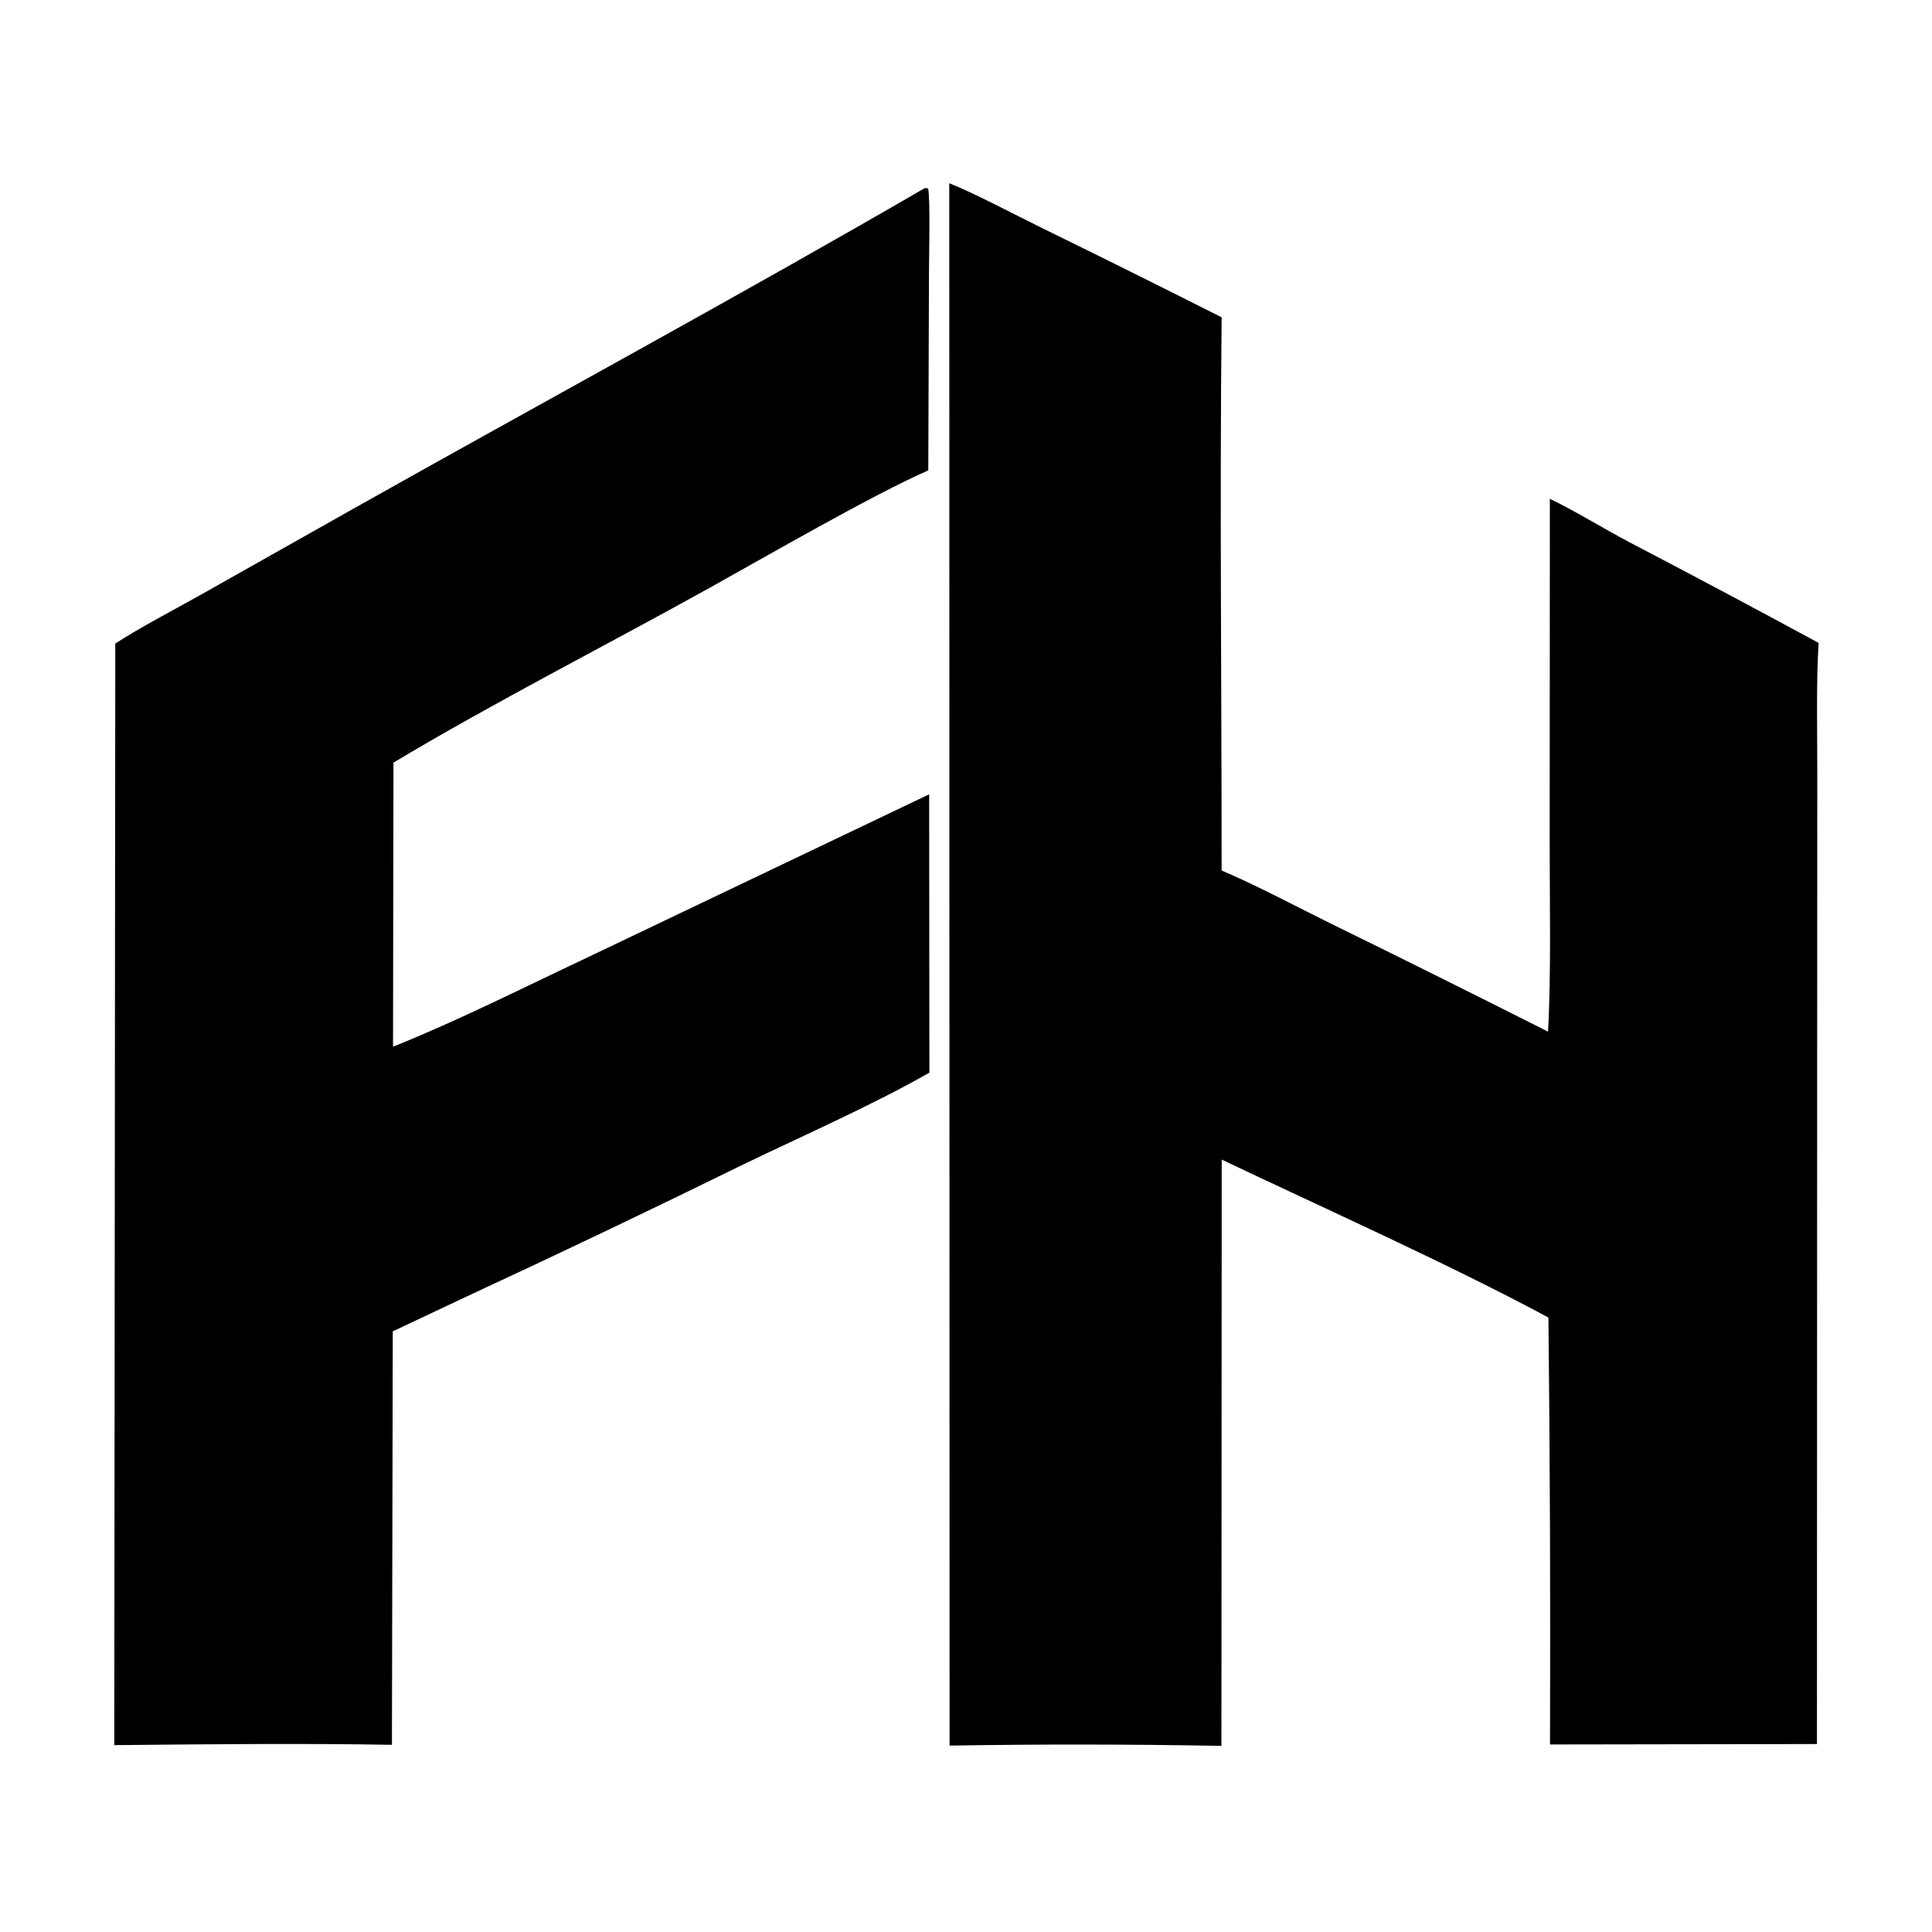
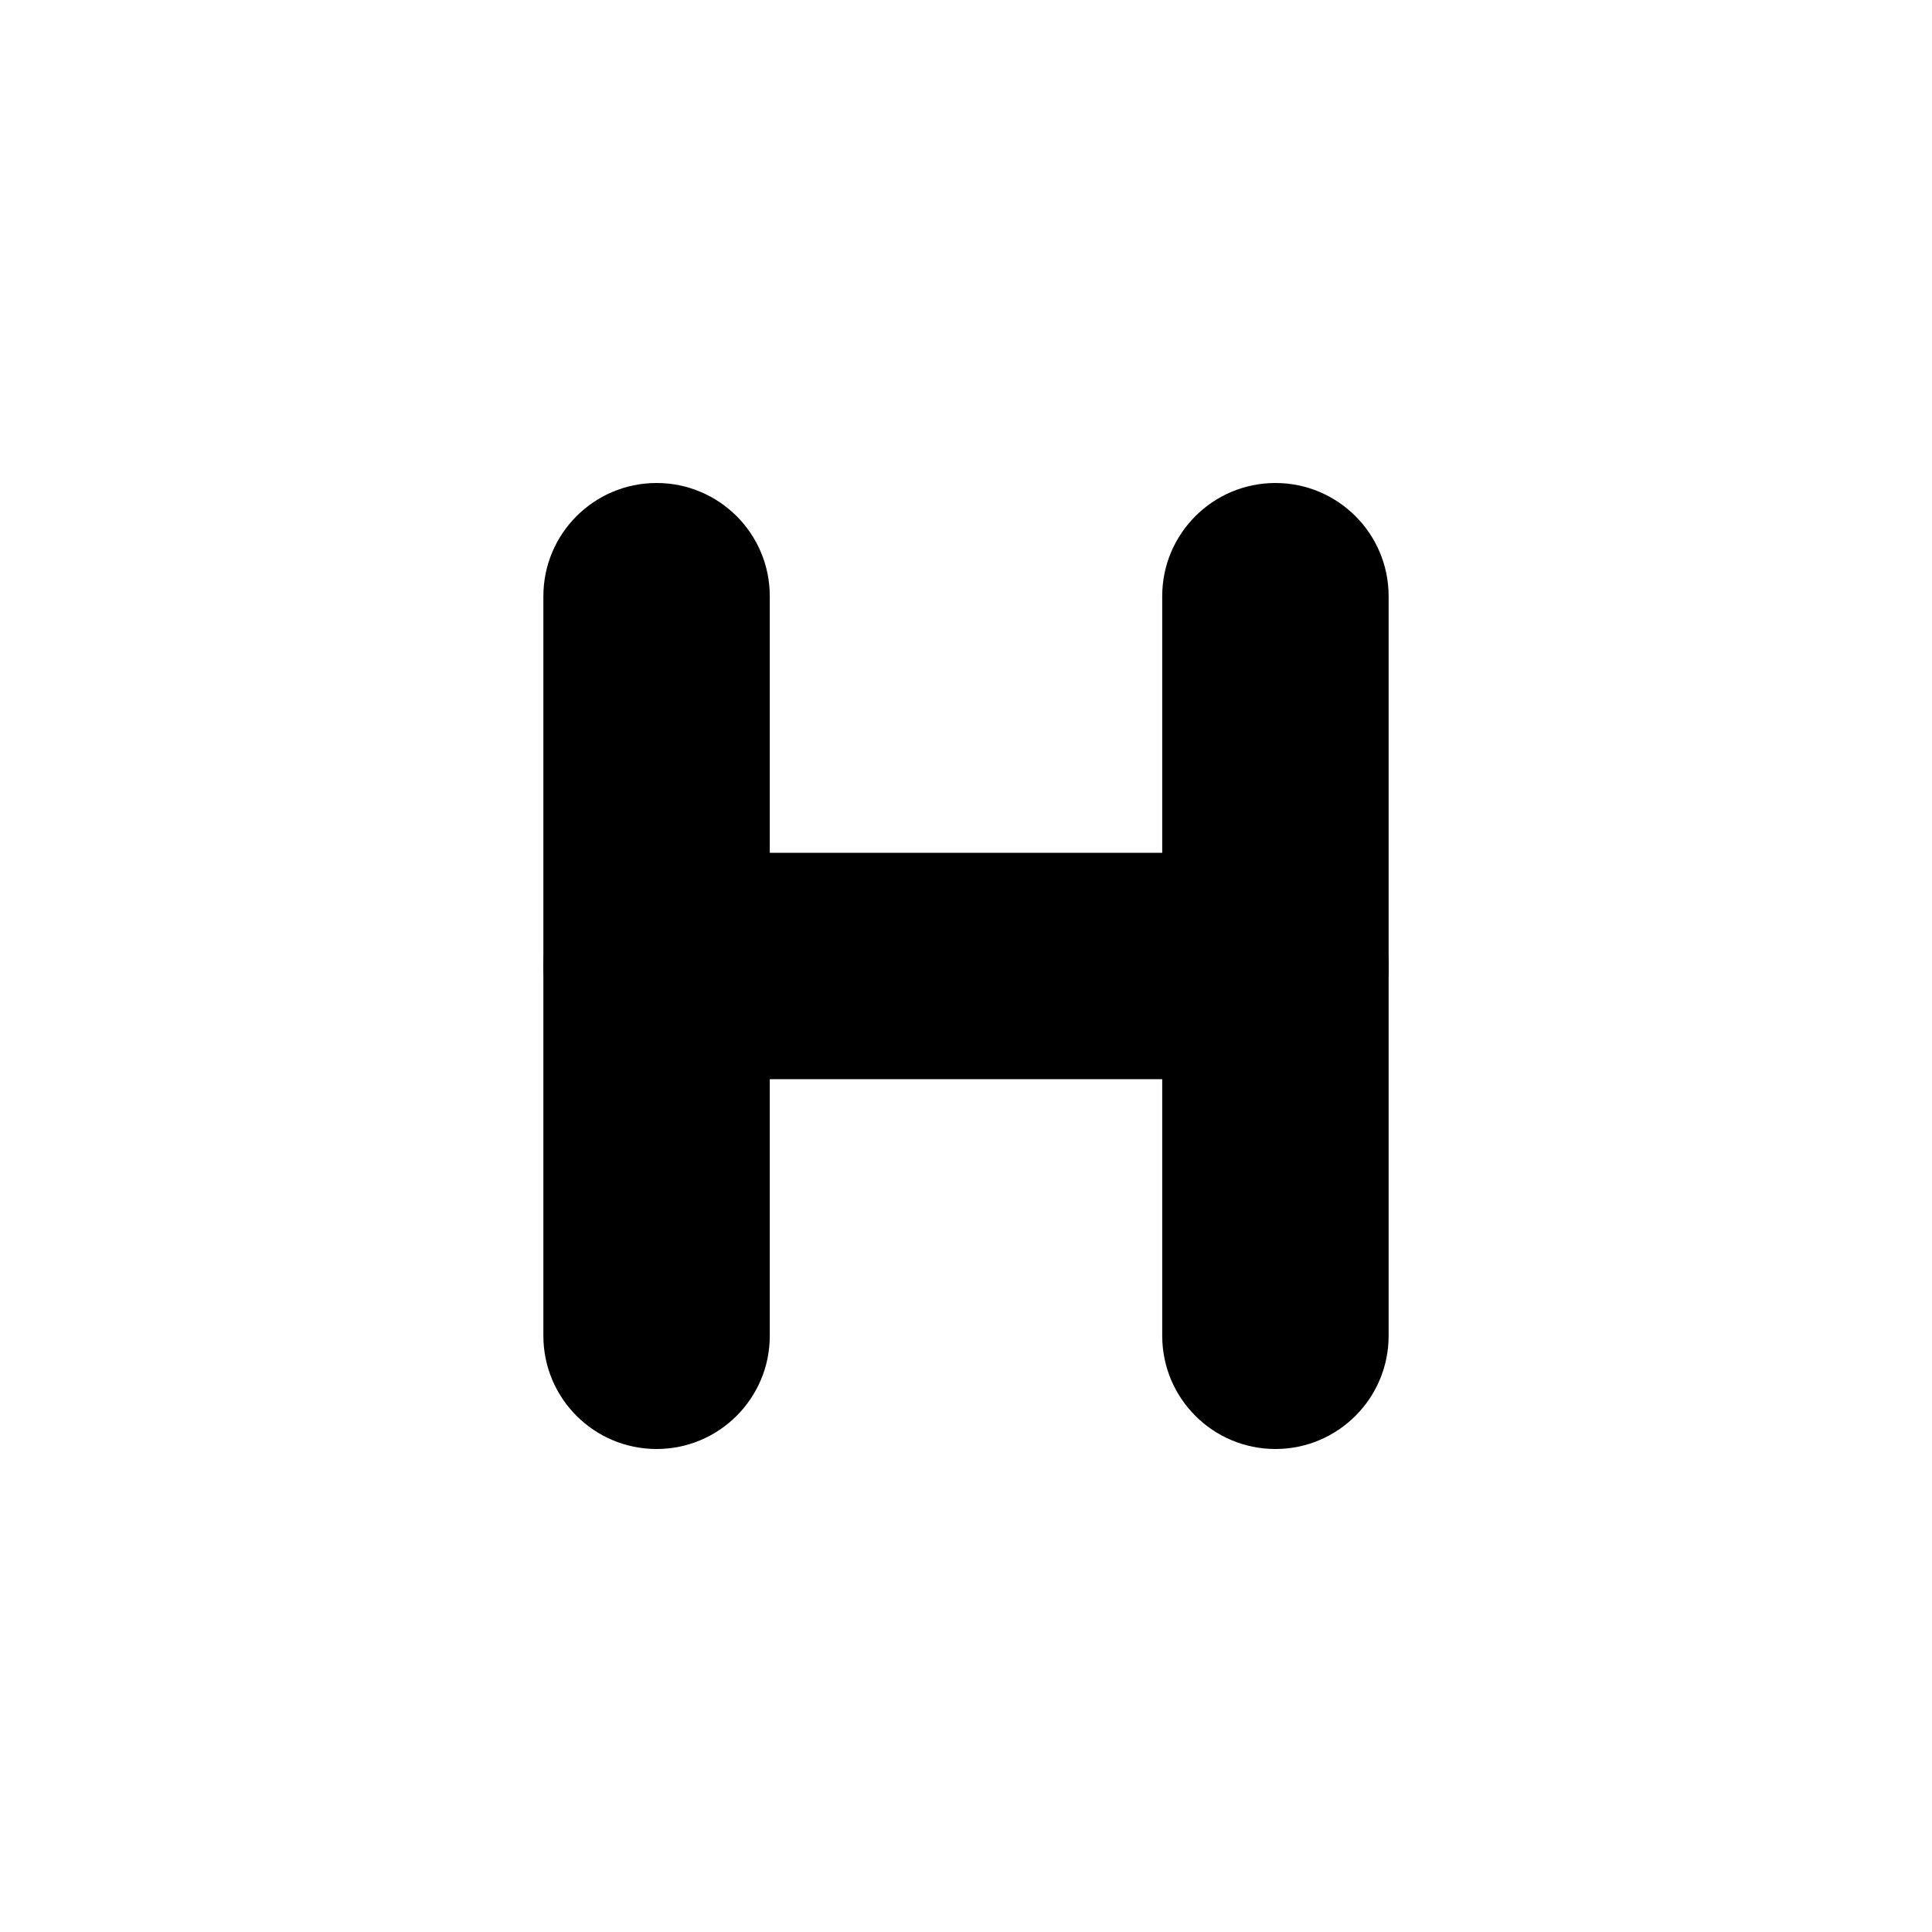
- <svg xmlns="http://www.w3.org/2000/svg" version="1.1" style="display: block;" viewBox="680 683 688 688" width="1024" height="1024" preserveAspectRatio="xMidYMid meet">
-   <path transform="translate(0,0)" fill="currentColor" d="M 1018.04 748.256 C 1026.74 751.674 1041.43 759.47 1050.56 763.954 C 1072.12 774.503 1093.61 785.185 1115.04 796.002 C 1114.33 861.211 1115.04 927.694 1115.03 993.003 C 1125.83 997.462 1142.84 1006.44 1153.78 1011.83 C 1179.69 1024.52 1205.51 1037.37 1231.26 1050.37 C 1232.43 1029.7 1231.82 1003.06 1231.85 982.009 L 1231.92 860.63 C 1240.29 864.637 1251.39 871.405 1260.1 876.021 C 1282.71 887.813 1305.21 899.787 1327.62 911.944 C 1326.72 925.762 1327.18 945.209 1327.15 959.315 L 1327.11 1045.81 L 1327.03 1304.06 L 1308.5 1304.1 L 1231.97 1304.22 C 1232.15 1253.55 1231.96 1202.88 1231.41 1152.2 C 1197.37 1133.8 1150.75 1112.93 1115.06 1095.94 L 1114.96 1304.72 C 1082.7 1304.13 1050.42 1304.09 1018.15 1304.62 L 1018.04 748.256 z" />
-   <path transform="translate(0,0)" fill="currentColor" d="M 1009.31 749.989 L 1010.5 750.089 C 1011.32 753.767 1010.84 773.823 1010.82 778.964 L 1010.57 850.518 C 991.33 858.872 951.975 881.618 932.672 892.35 C 896.162 912.648 855.431 933.39 820.118 954.575 L 819.96 1055.74 C 842.932 1046.54 865.97 1034.9 888.406 1024.33 L 1010.88 965.868 L 1010.96 1064.98 C 991.141 1076.32 965.867 1087.47 945.022 1097.51 C 912.039 1113.71 878.874 1129.54 845.533 1145 L 819.87 1157.1 L 819.57 1304.34 C 787.463 1303.78 752.8 1304.13 720.691 1304.46 L 721.056 912.174 C 730.147 906.278 742.174 900.052 751.832 894.61 L 805.576 864.301 C 872.834 826.468 942.77 788.599 1009.31 749.989 z" />
+ <svg xmlns="http://www.w3.org/2000/svg" viewBox="0 0 64 64" role="img" aria-label="Hearth">
+   <g fill="currentColor">
+     <rect x="18" y="16" width="7.5" height="32" rx="3.75" />
+     <rect x="38.5" y="16" width="7.5" height="32" rx="3.75" />
+     <rect x="18" y="28.25" width="28" height="7.5" rx="3.75" />
+   </g>
</svg>
